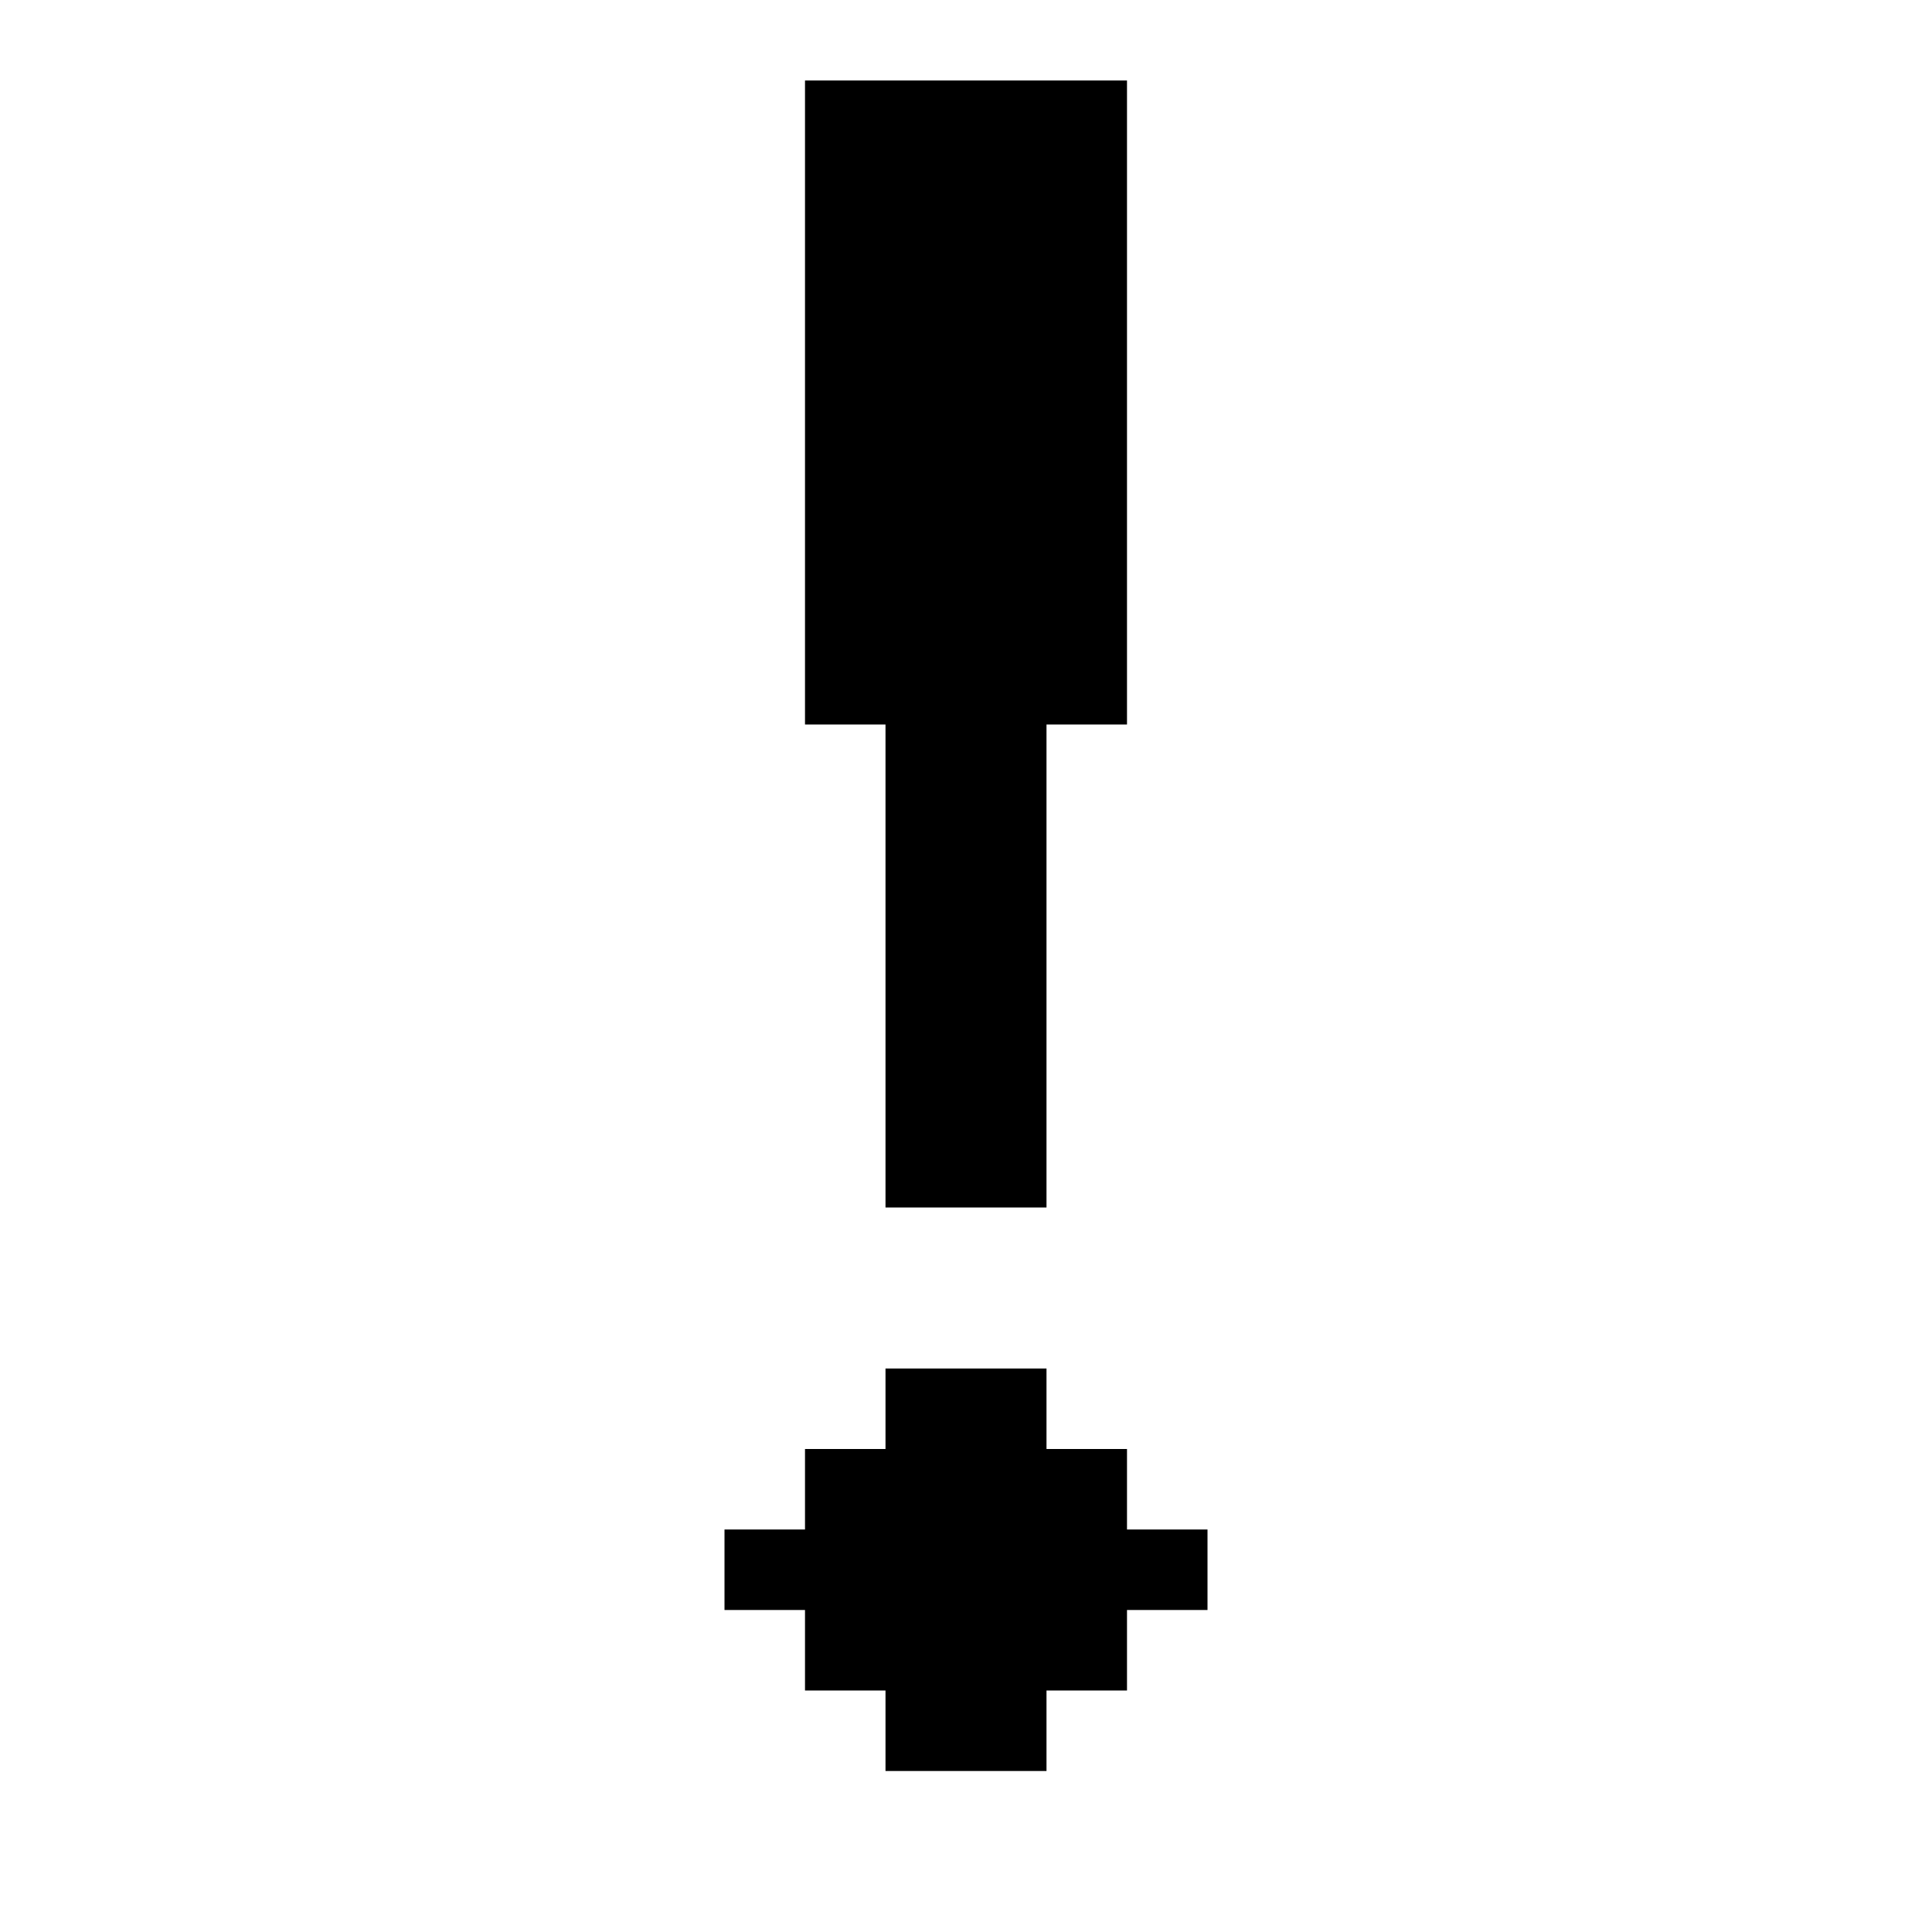
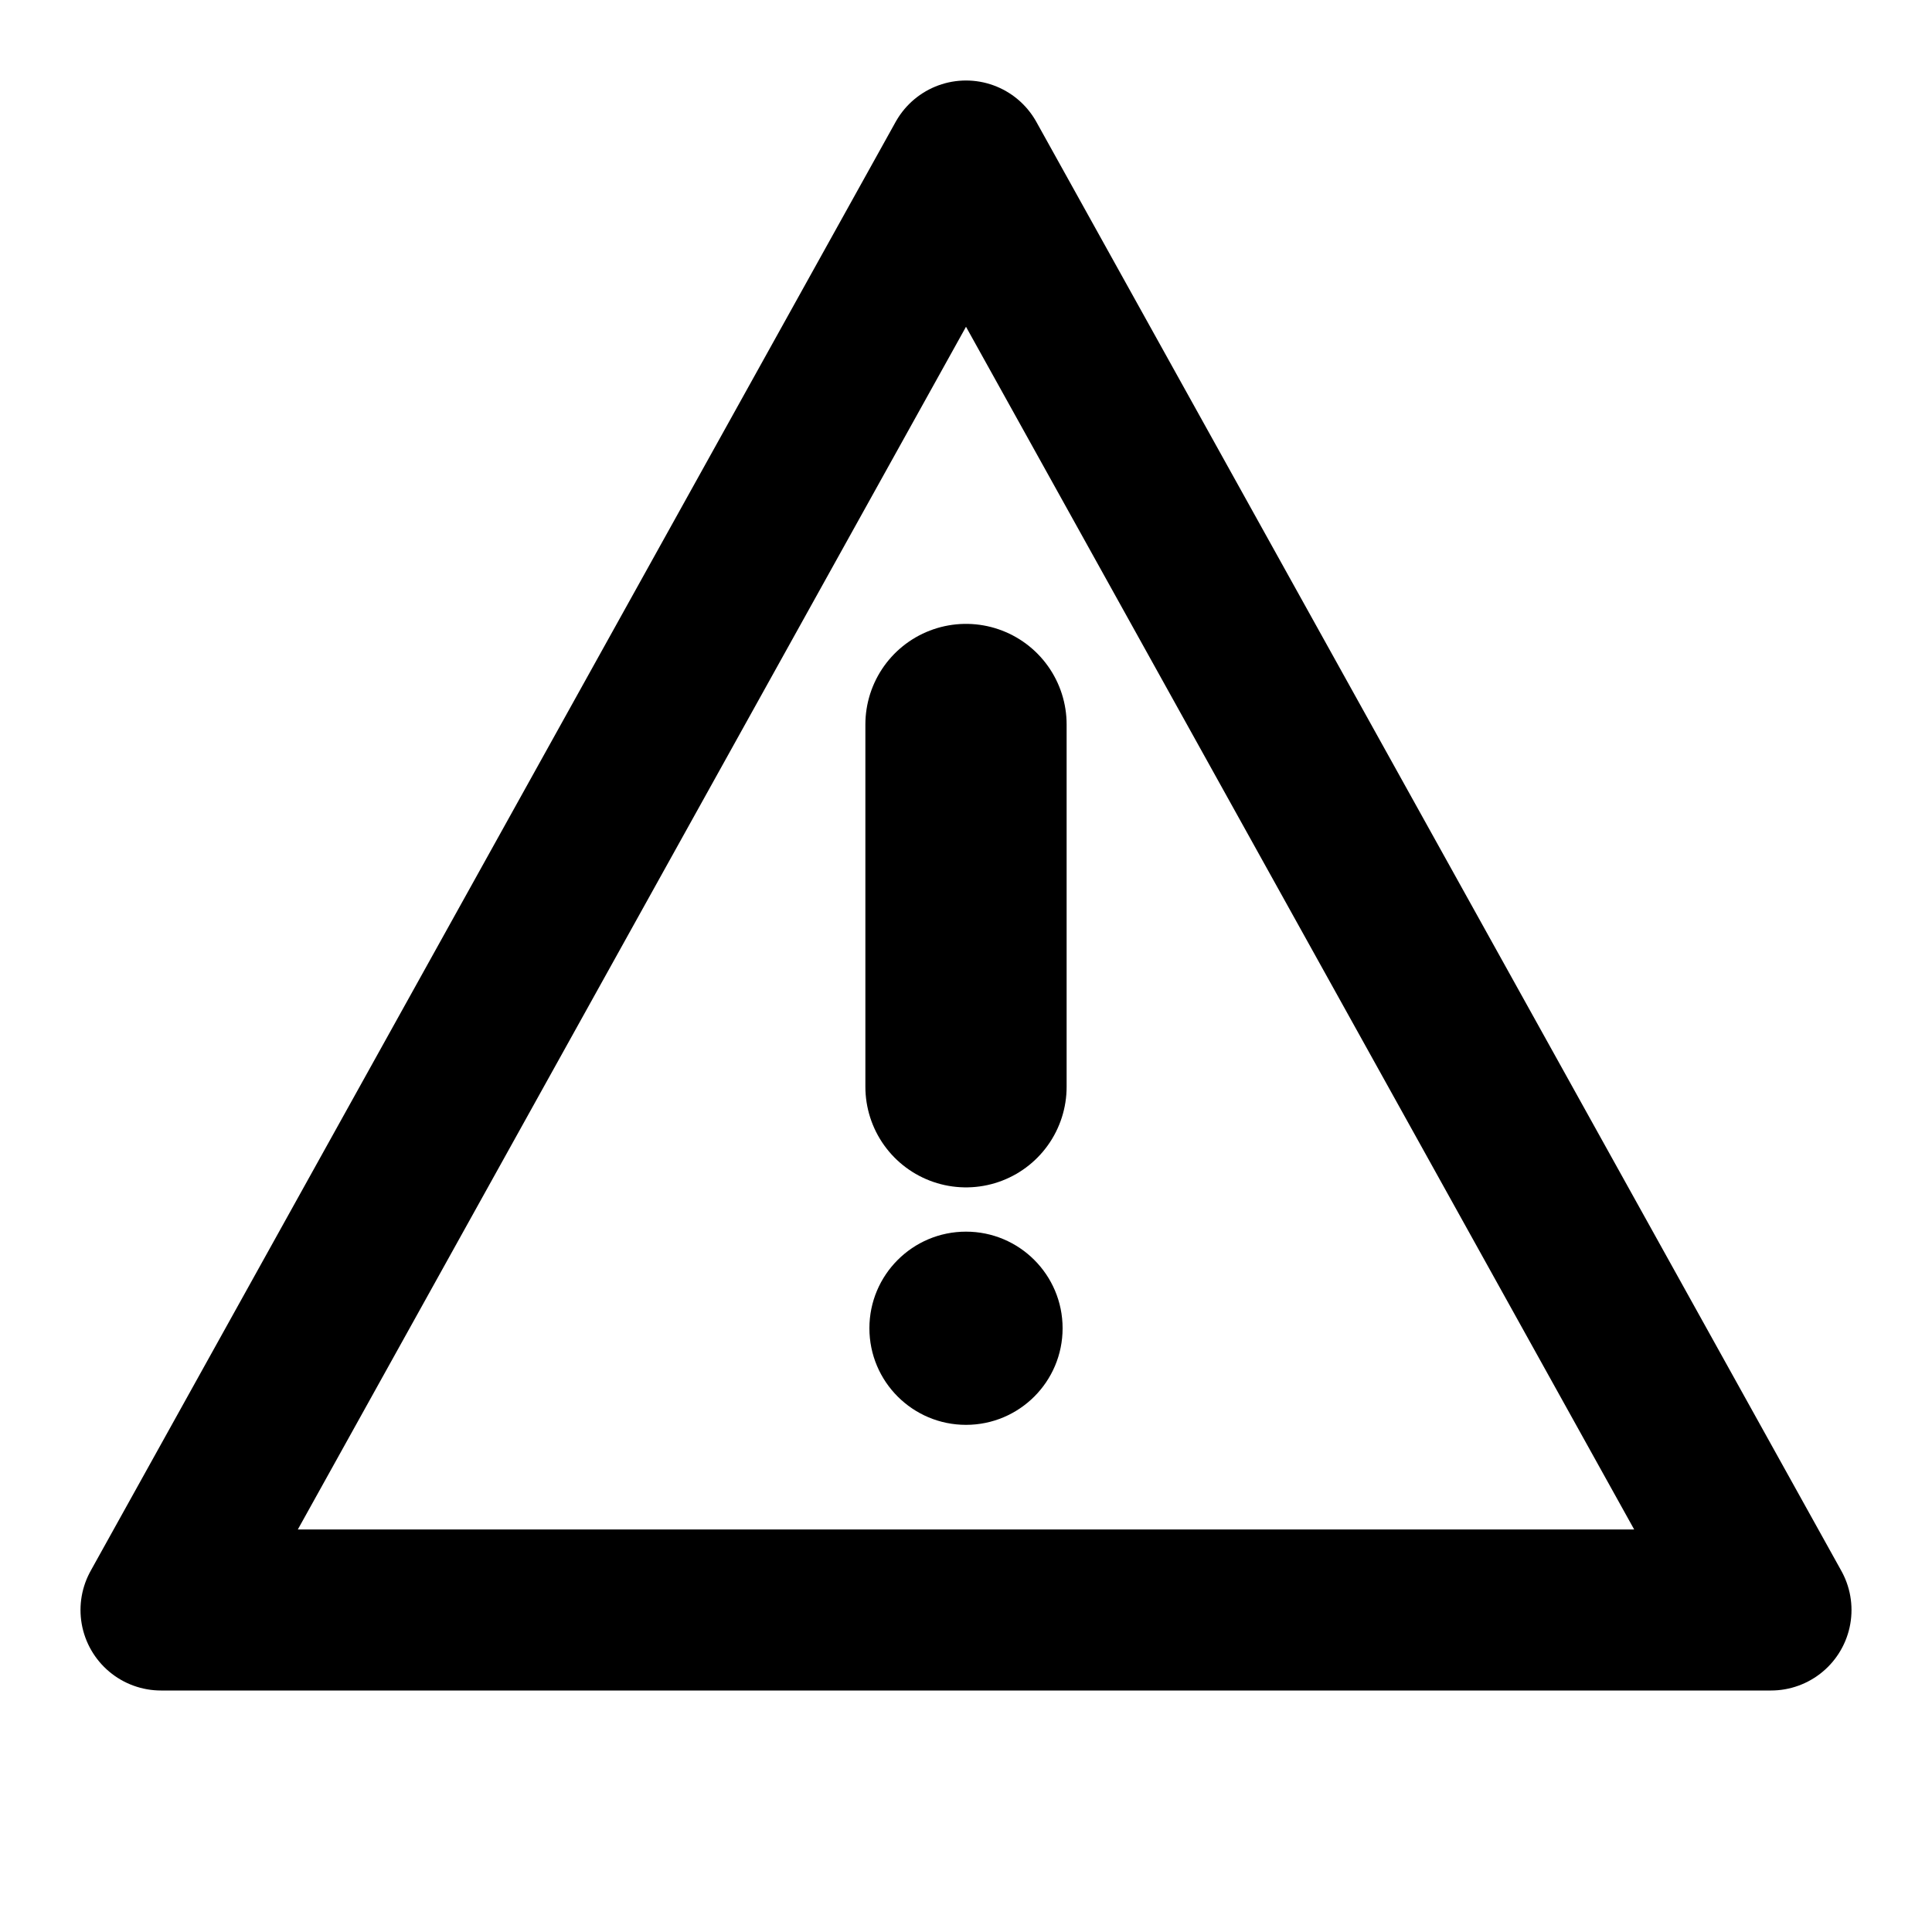
- <svg xmlns="http://www.w3.org/2000/svg" id="exclaimation" viewBox="0 0 24 24">
-   <polygon points="11 9 10 9 10 1 14 1 14 9 13 9 13 15 11 15 11 9" />
-   <polygon points="15 19 15 20 14 20 14 21 13 21 13 22 11 22 11 21 10 21 10 20 9 20 9 19 10 19 10 18 11 18 11 17 13 17 13 18 14 18 14 19 15 19" />
+ <svg xmlns="http://www.w3.org/2000/svg" id="exclaimation" width="24" height="24" viewBox="0 0 24 24" fill="none">
+   <path d="M12 2L2 20h20L12 2z" stroke="currentColor" stroke-width="2" stroke-linecap="round" stroke-linejoin="round" />
+   <line x1="12" y1="9" x2="12" y2="13.5" stroke="currentColor" stroke-width="2.5" stroke-linecap="round" />
+   <circle cx="12" cy="16.5" r="1.2" fill="currentColor" />
</svg>
